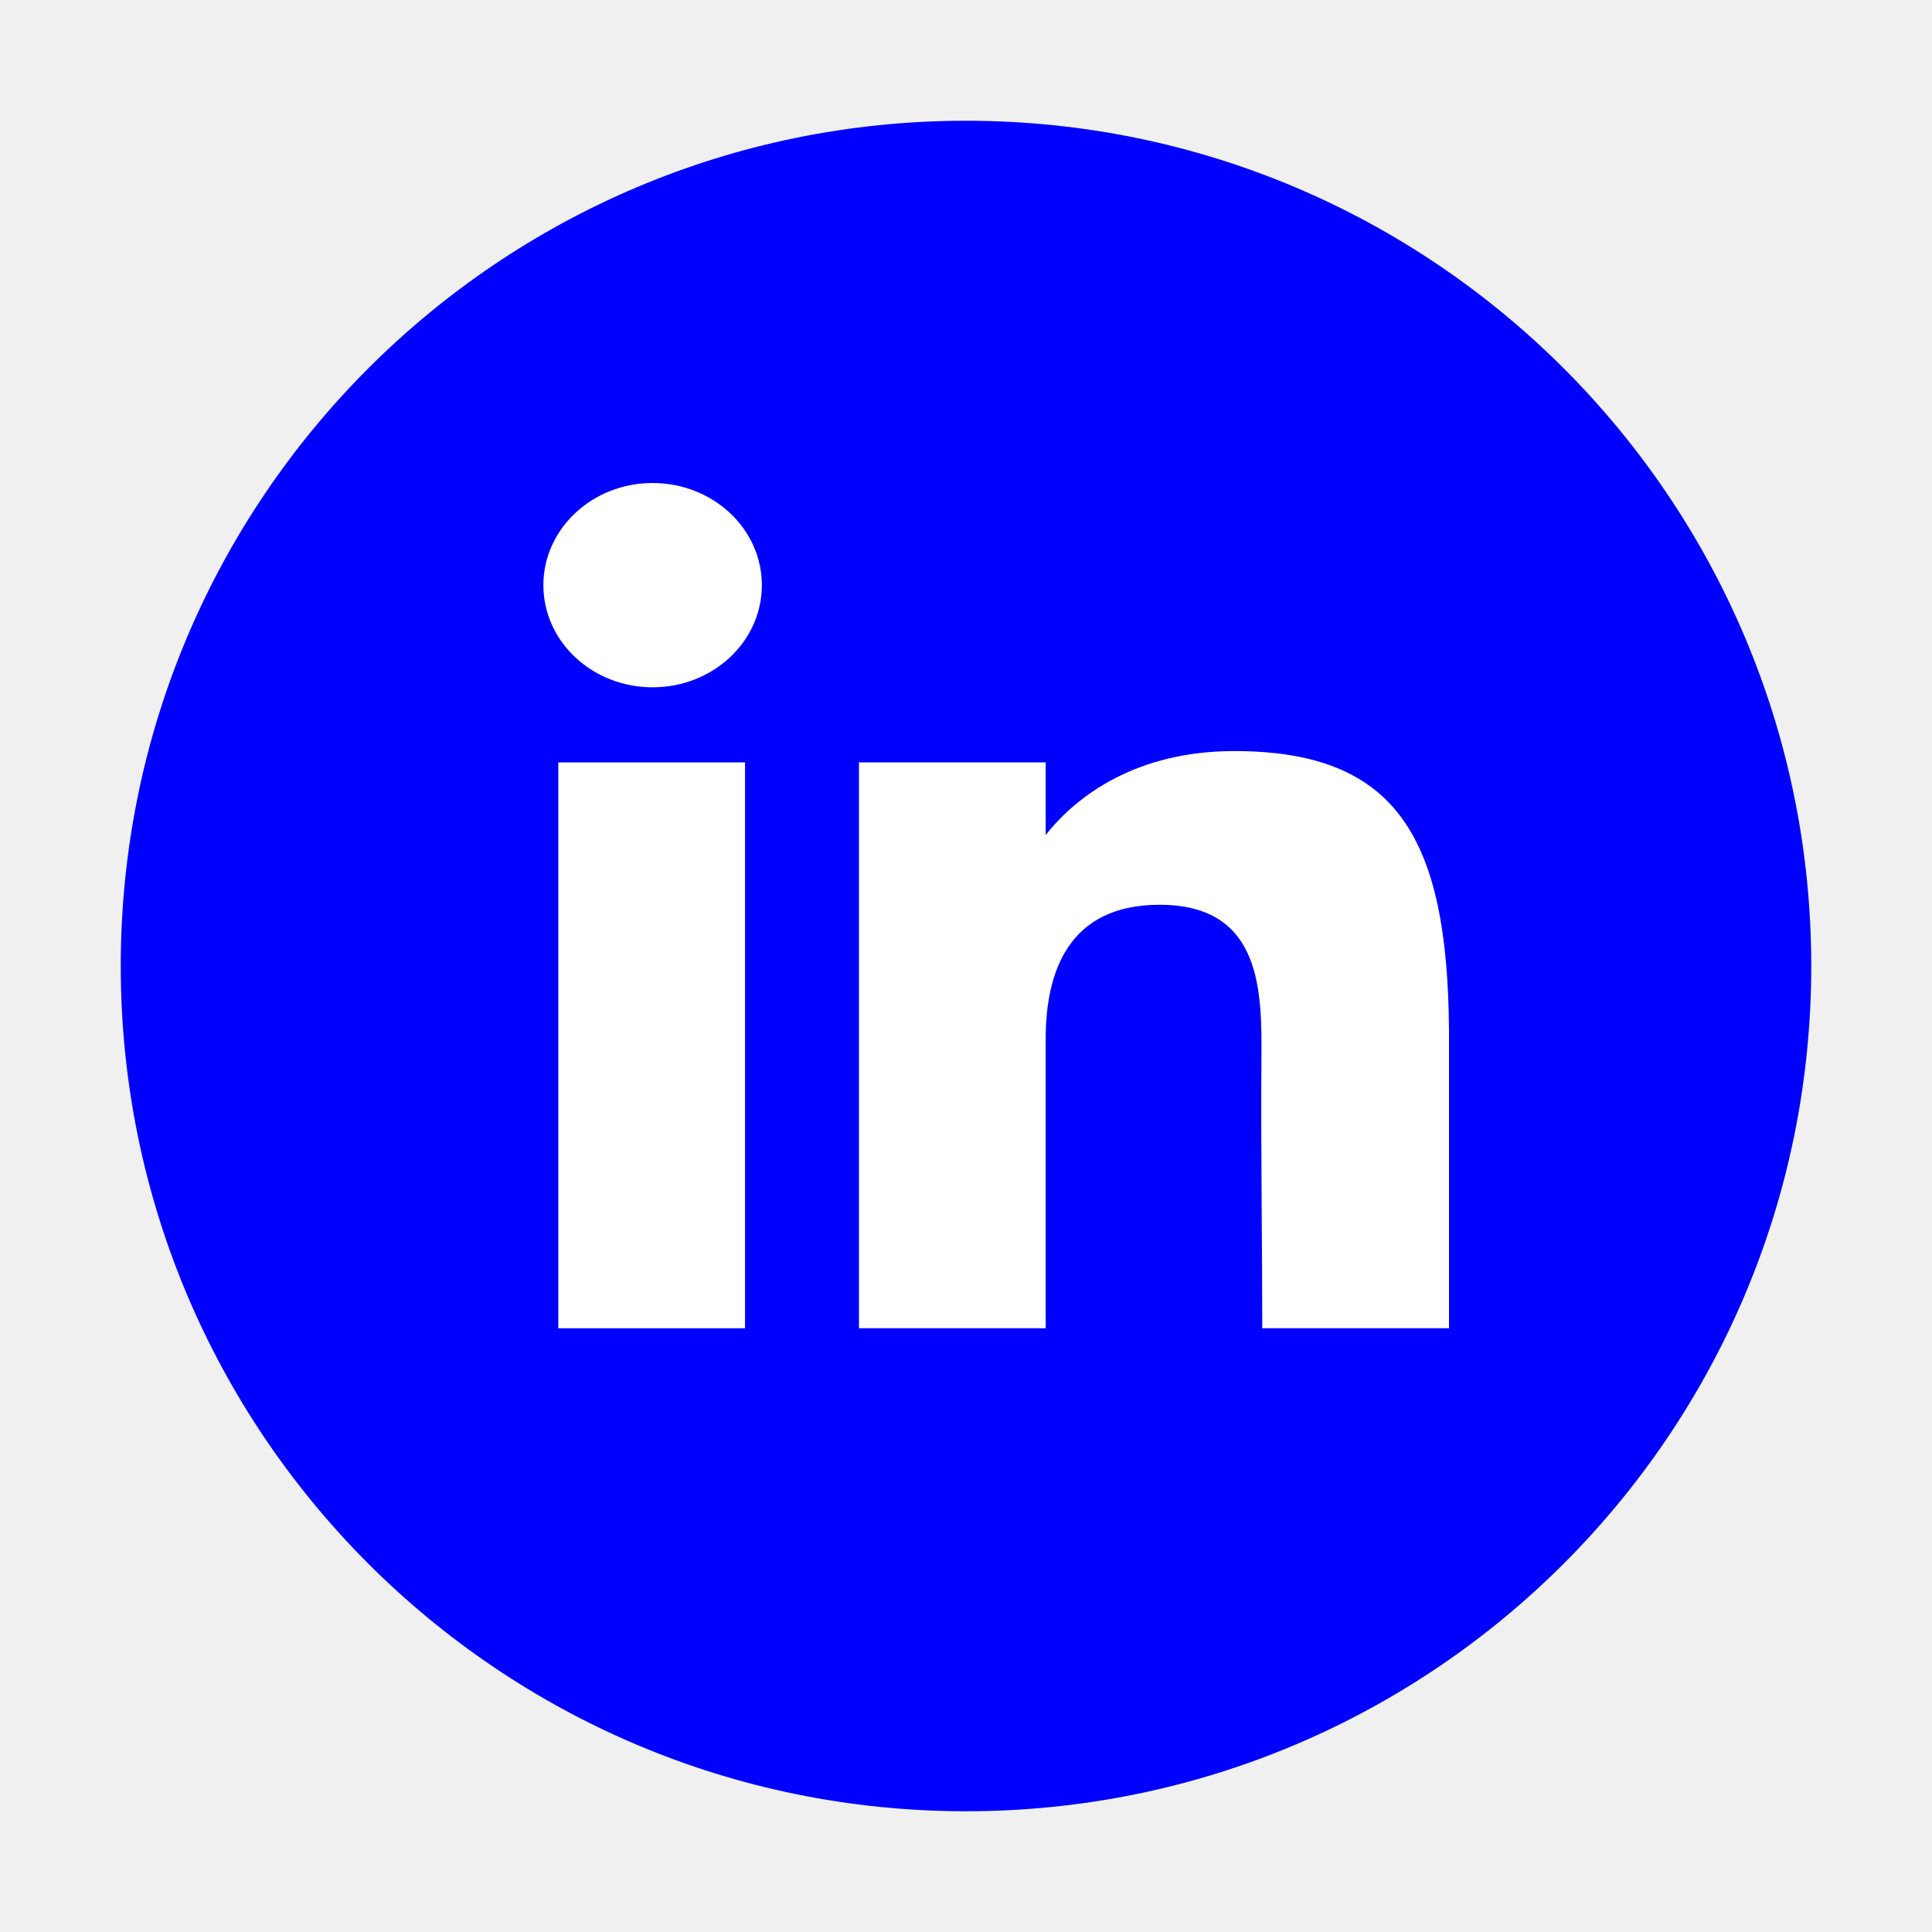
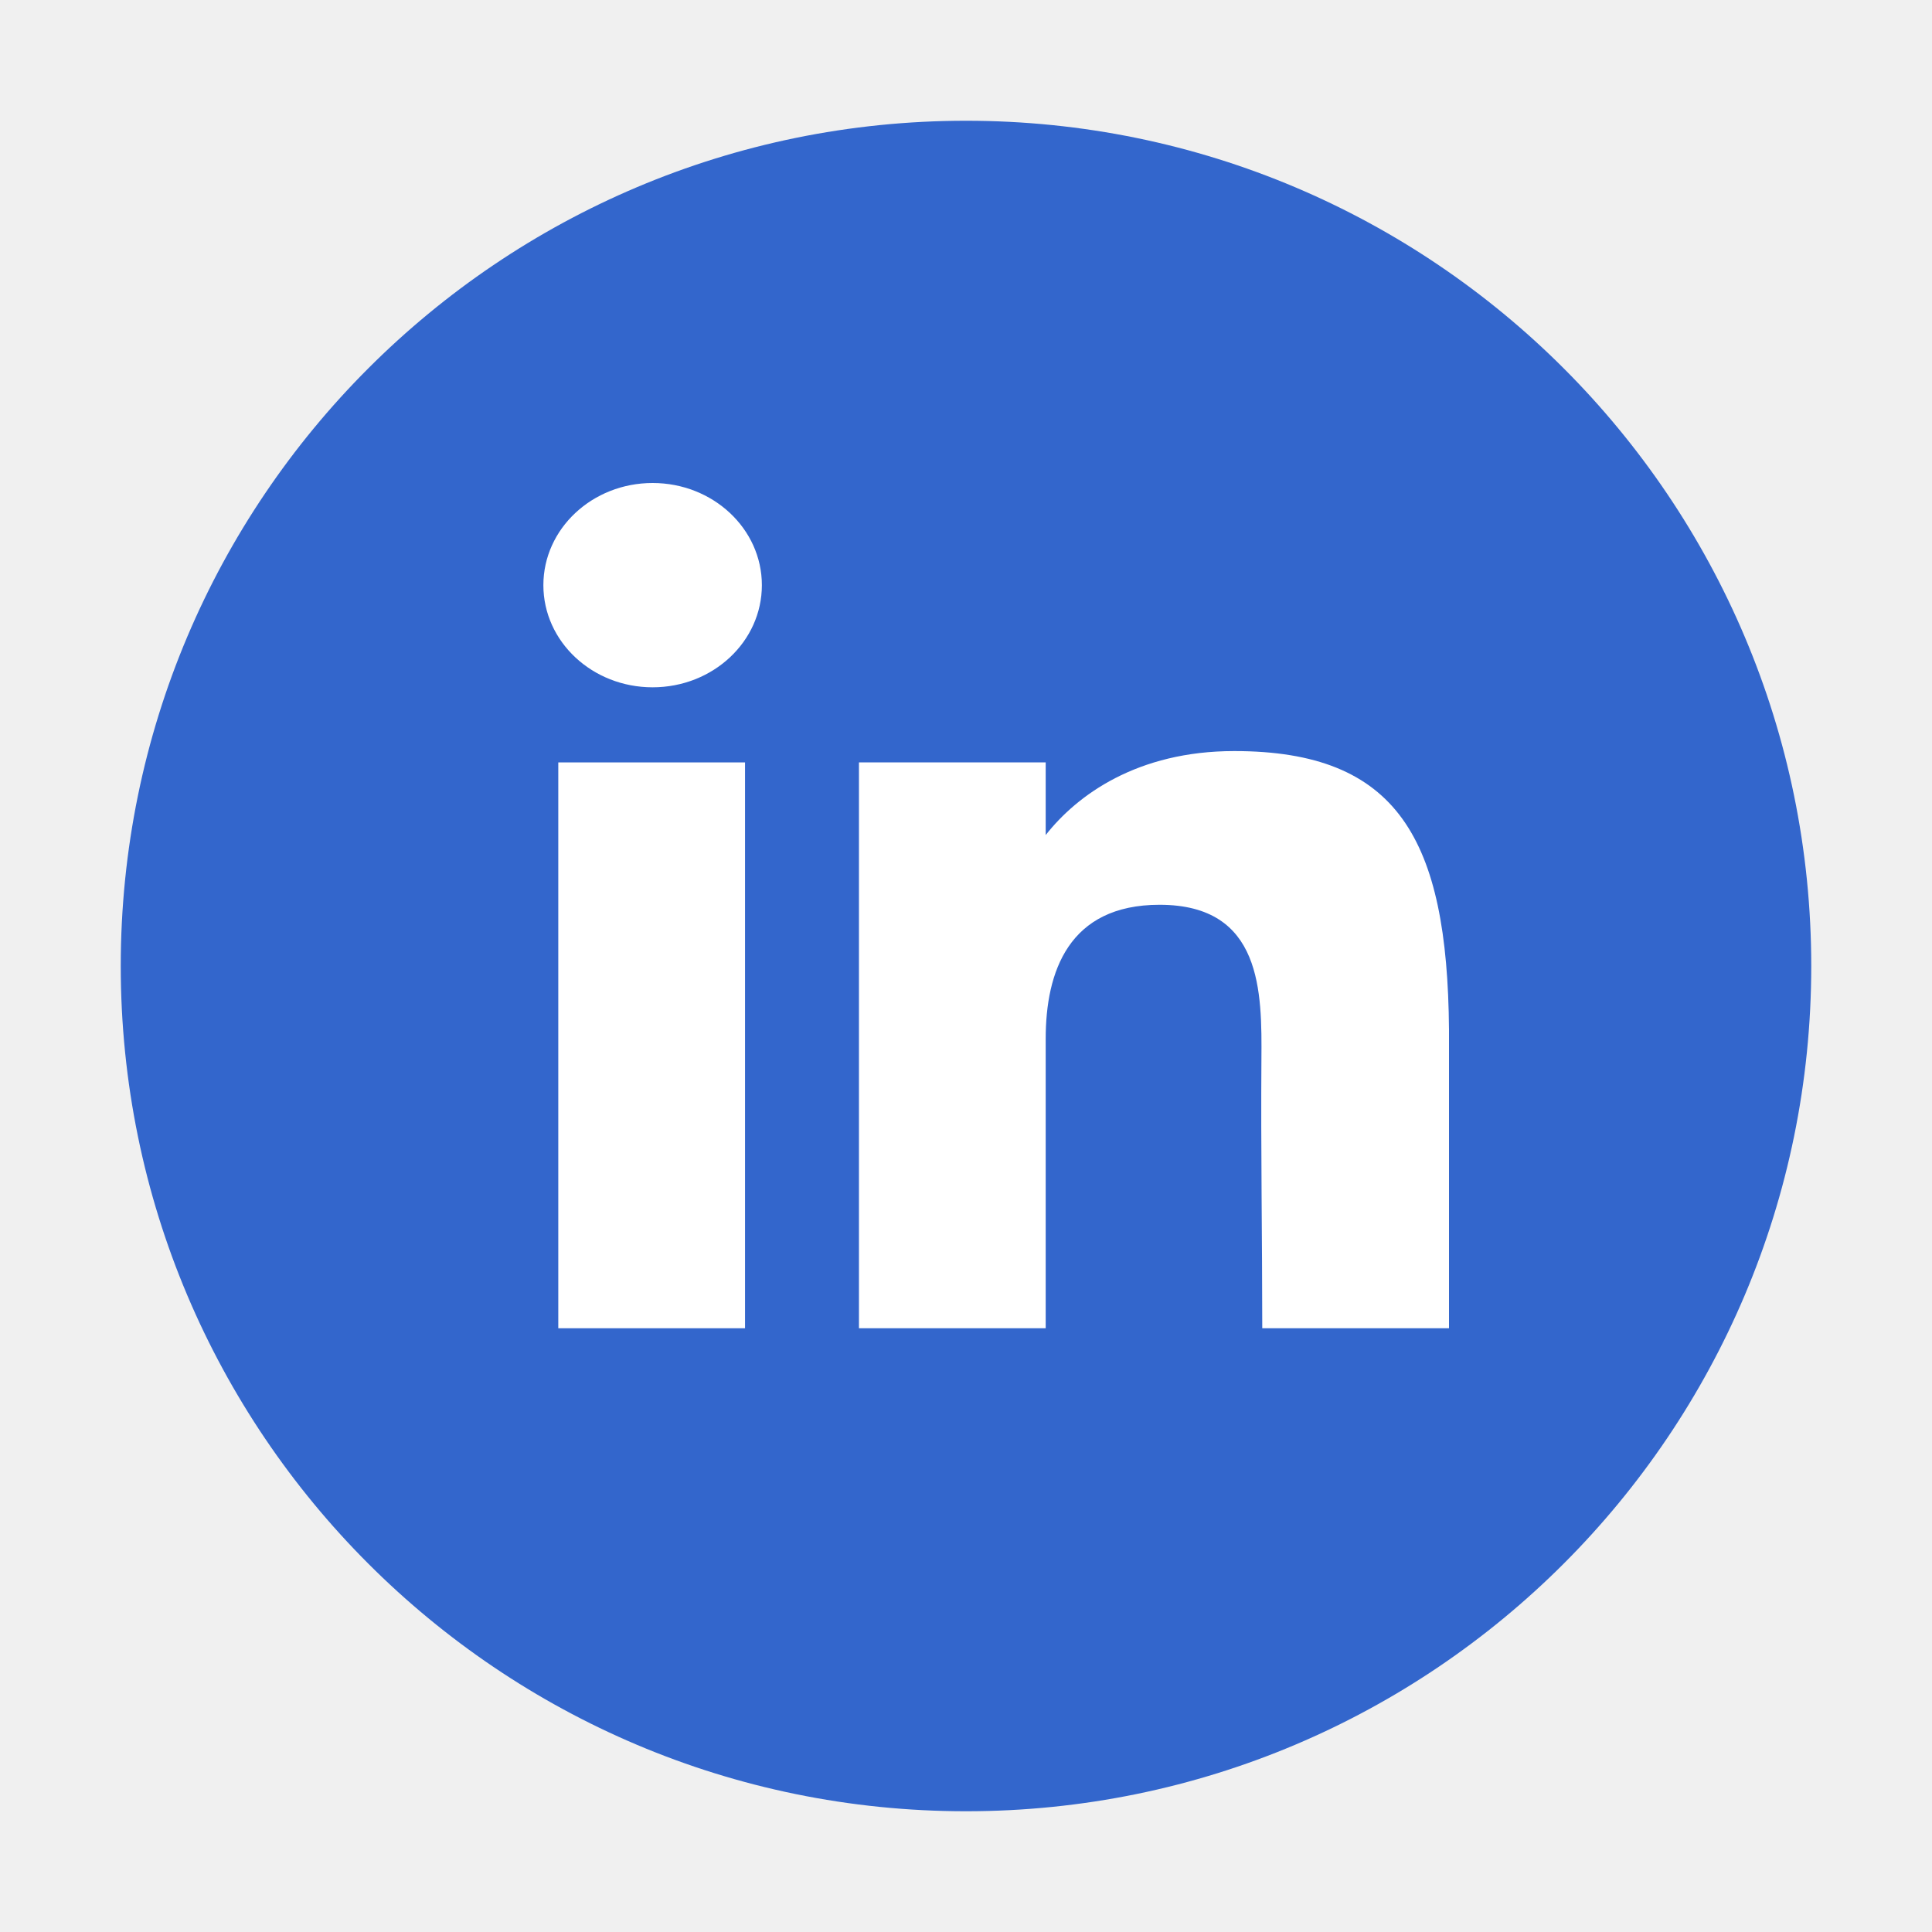
<svg xmlns="http://www.w3.org/2000/svg" width="800px" height="800px" viewBox="0 0 32 32" fill="none">
  <g id="SVGRepo_bgCarrier" stroke-width="0" />
  <g id="SVGRepo_tracerCarrier" stroke-linecap="round" stroke-linejoin="round" />
  <g id="SVGRepo_iconCarrier">
-     <rect x="2" y="2" width="28" height="28" rx="14" fill="#0000ff" />
+     <rect x="2" y="2" width="28" height="28" rx="14" fill="#3366CC" />
    <path d="M12.619 9.692C12.619 10.627 11.809 11.384 10.809 11.384C9.81 11.384 9 10.627 9 9.692C9 8.758 9.81 8 10.809 8C11.809 8 12.619 8.758 12.619 9.692Z" fill="white" />
    <path d="M9.247 12.628H12.34V22H9.247V12.628Z" fill="white" />
    <path d="M17.32 12.628H14.227V22H17.32C17.32 22 17.32 19.05 17.32 17.205C17.32 16.098 17.698 14.986 19.206 14.986C20.911 14.986 20.901 16.434 20.893 17.557C20.882 19.024 20.907 20.522 20.907 22H24V17.054C23.974 13.895 23.151 12.44 20.443 12.44C18.835 12.44 17.839 13.17 17.32 13.831V12.628Z" fill="white" />
  </g>
</svg>
